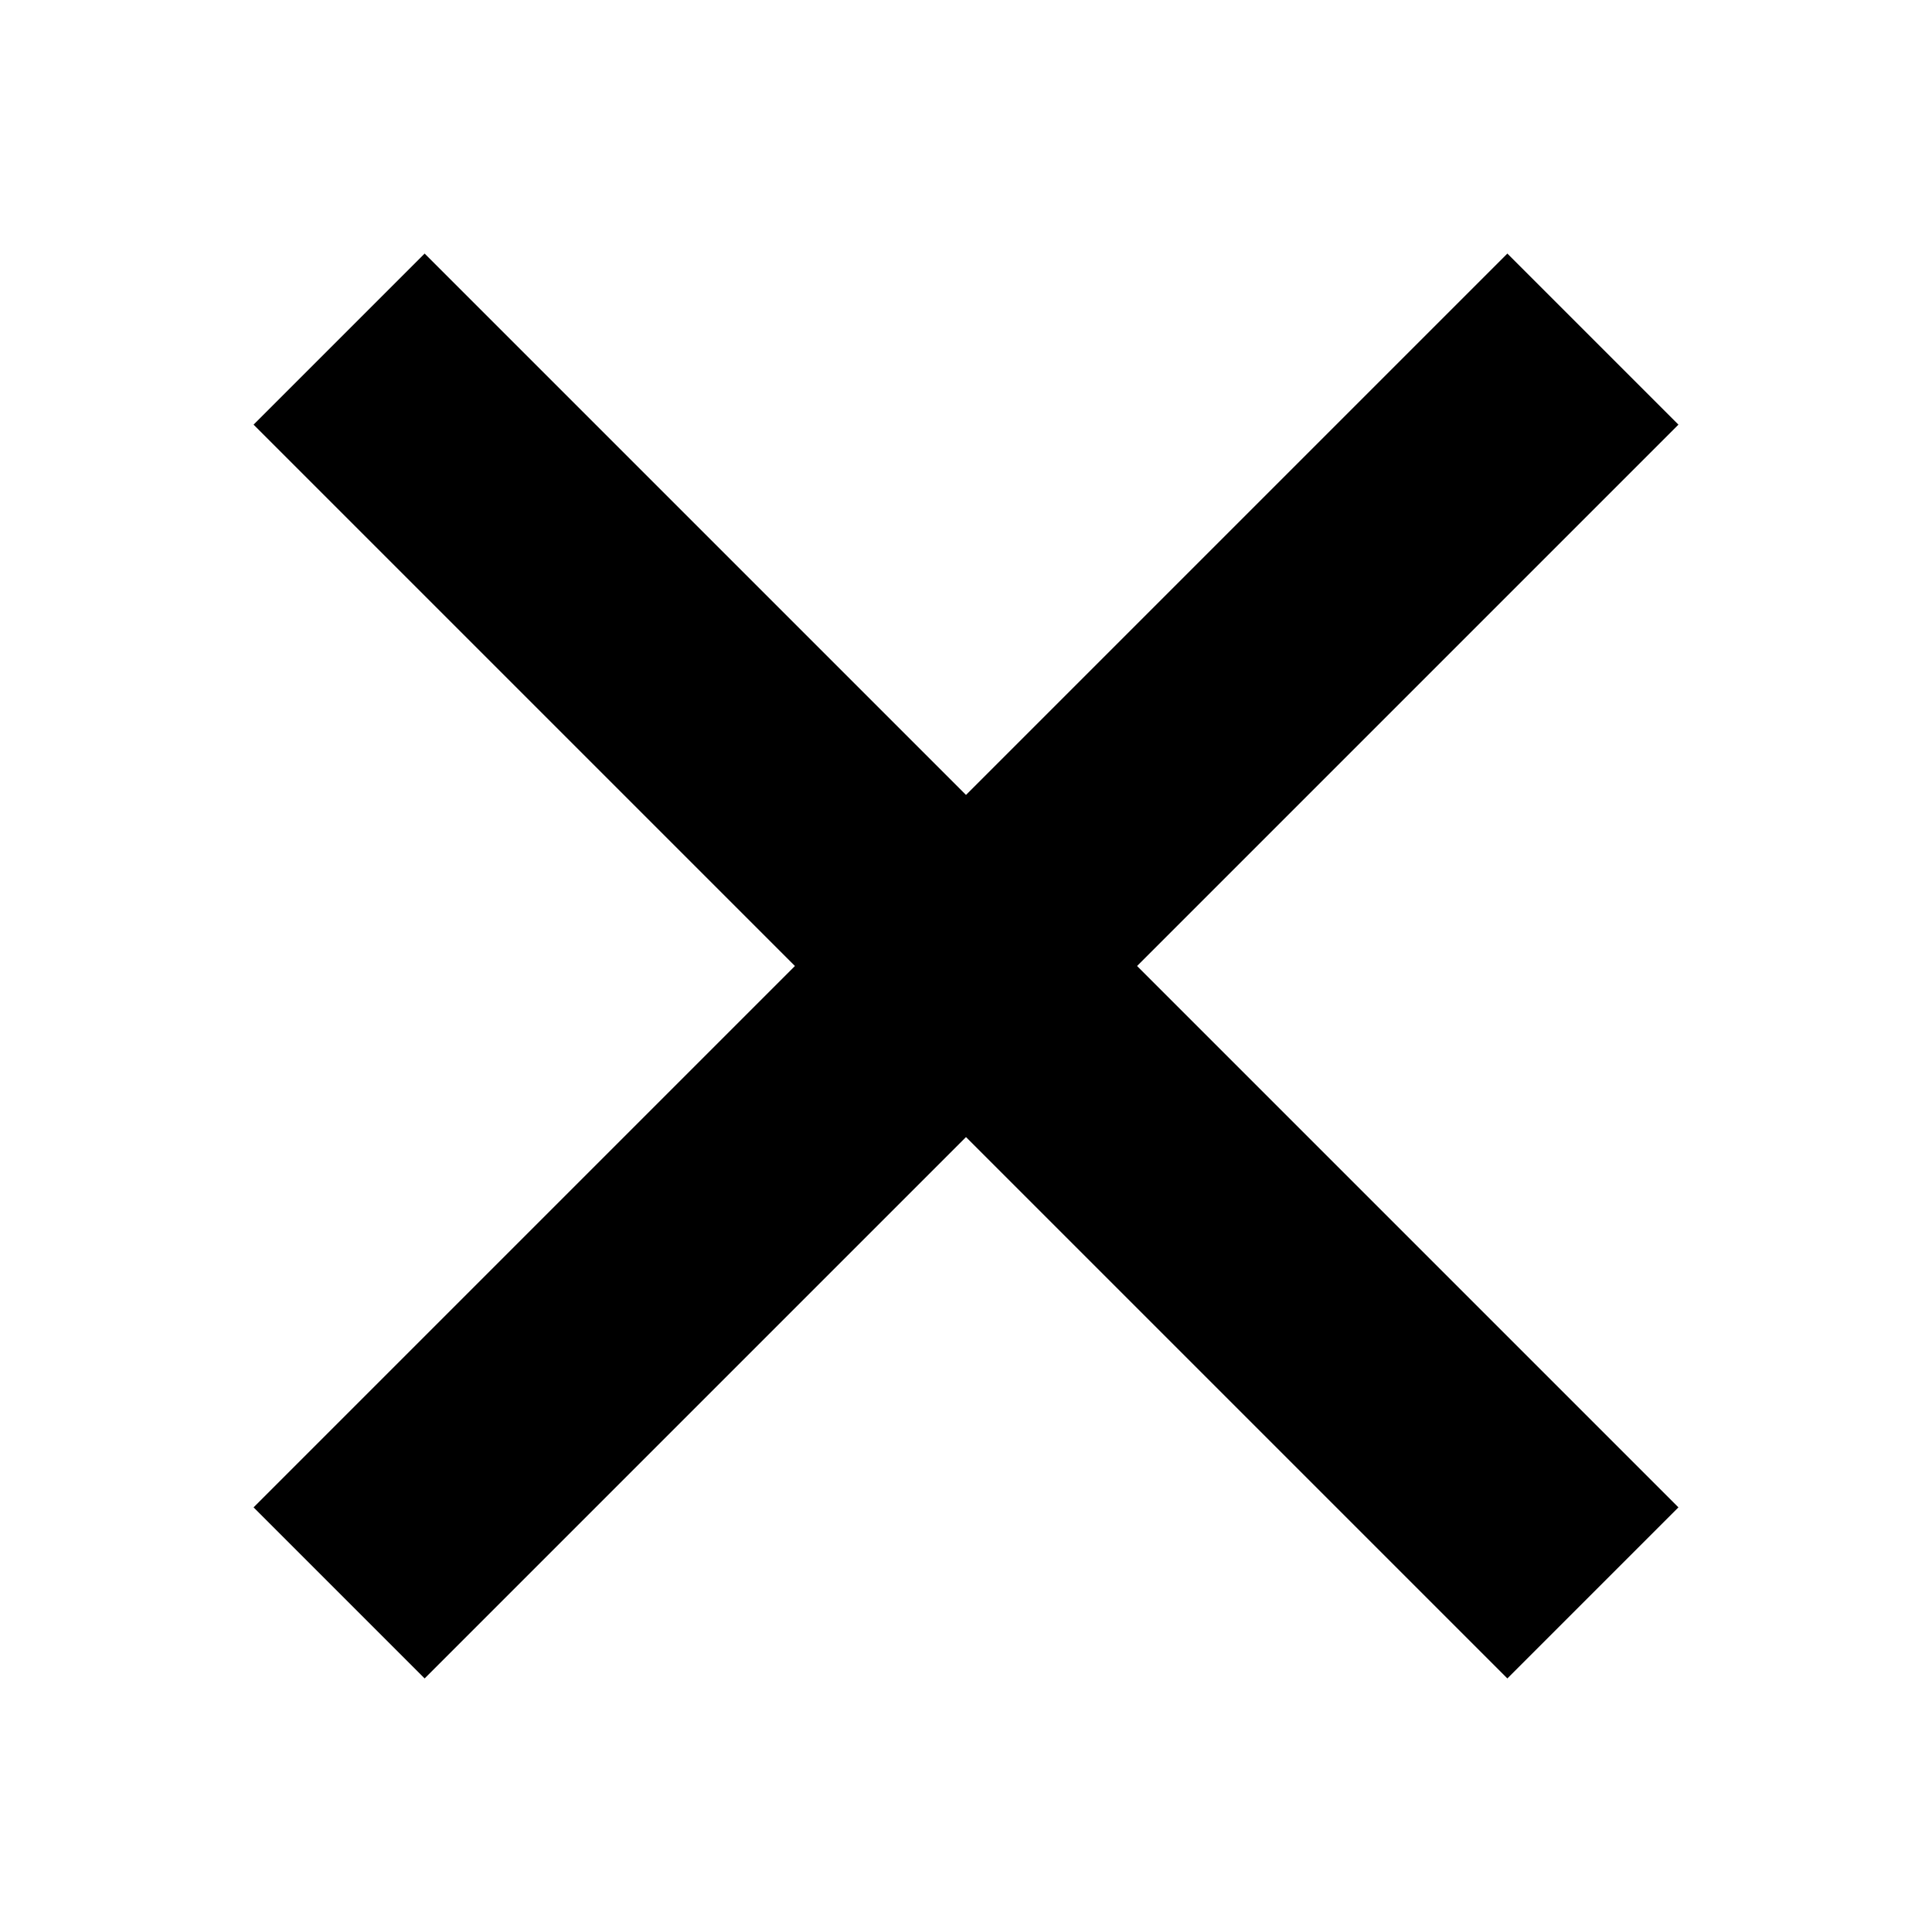
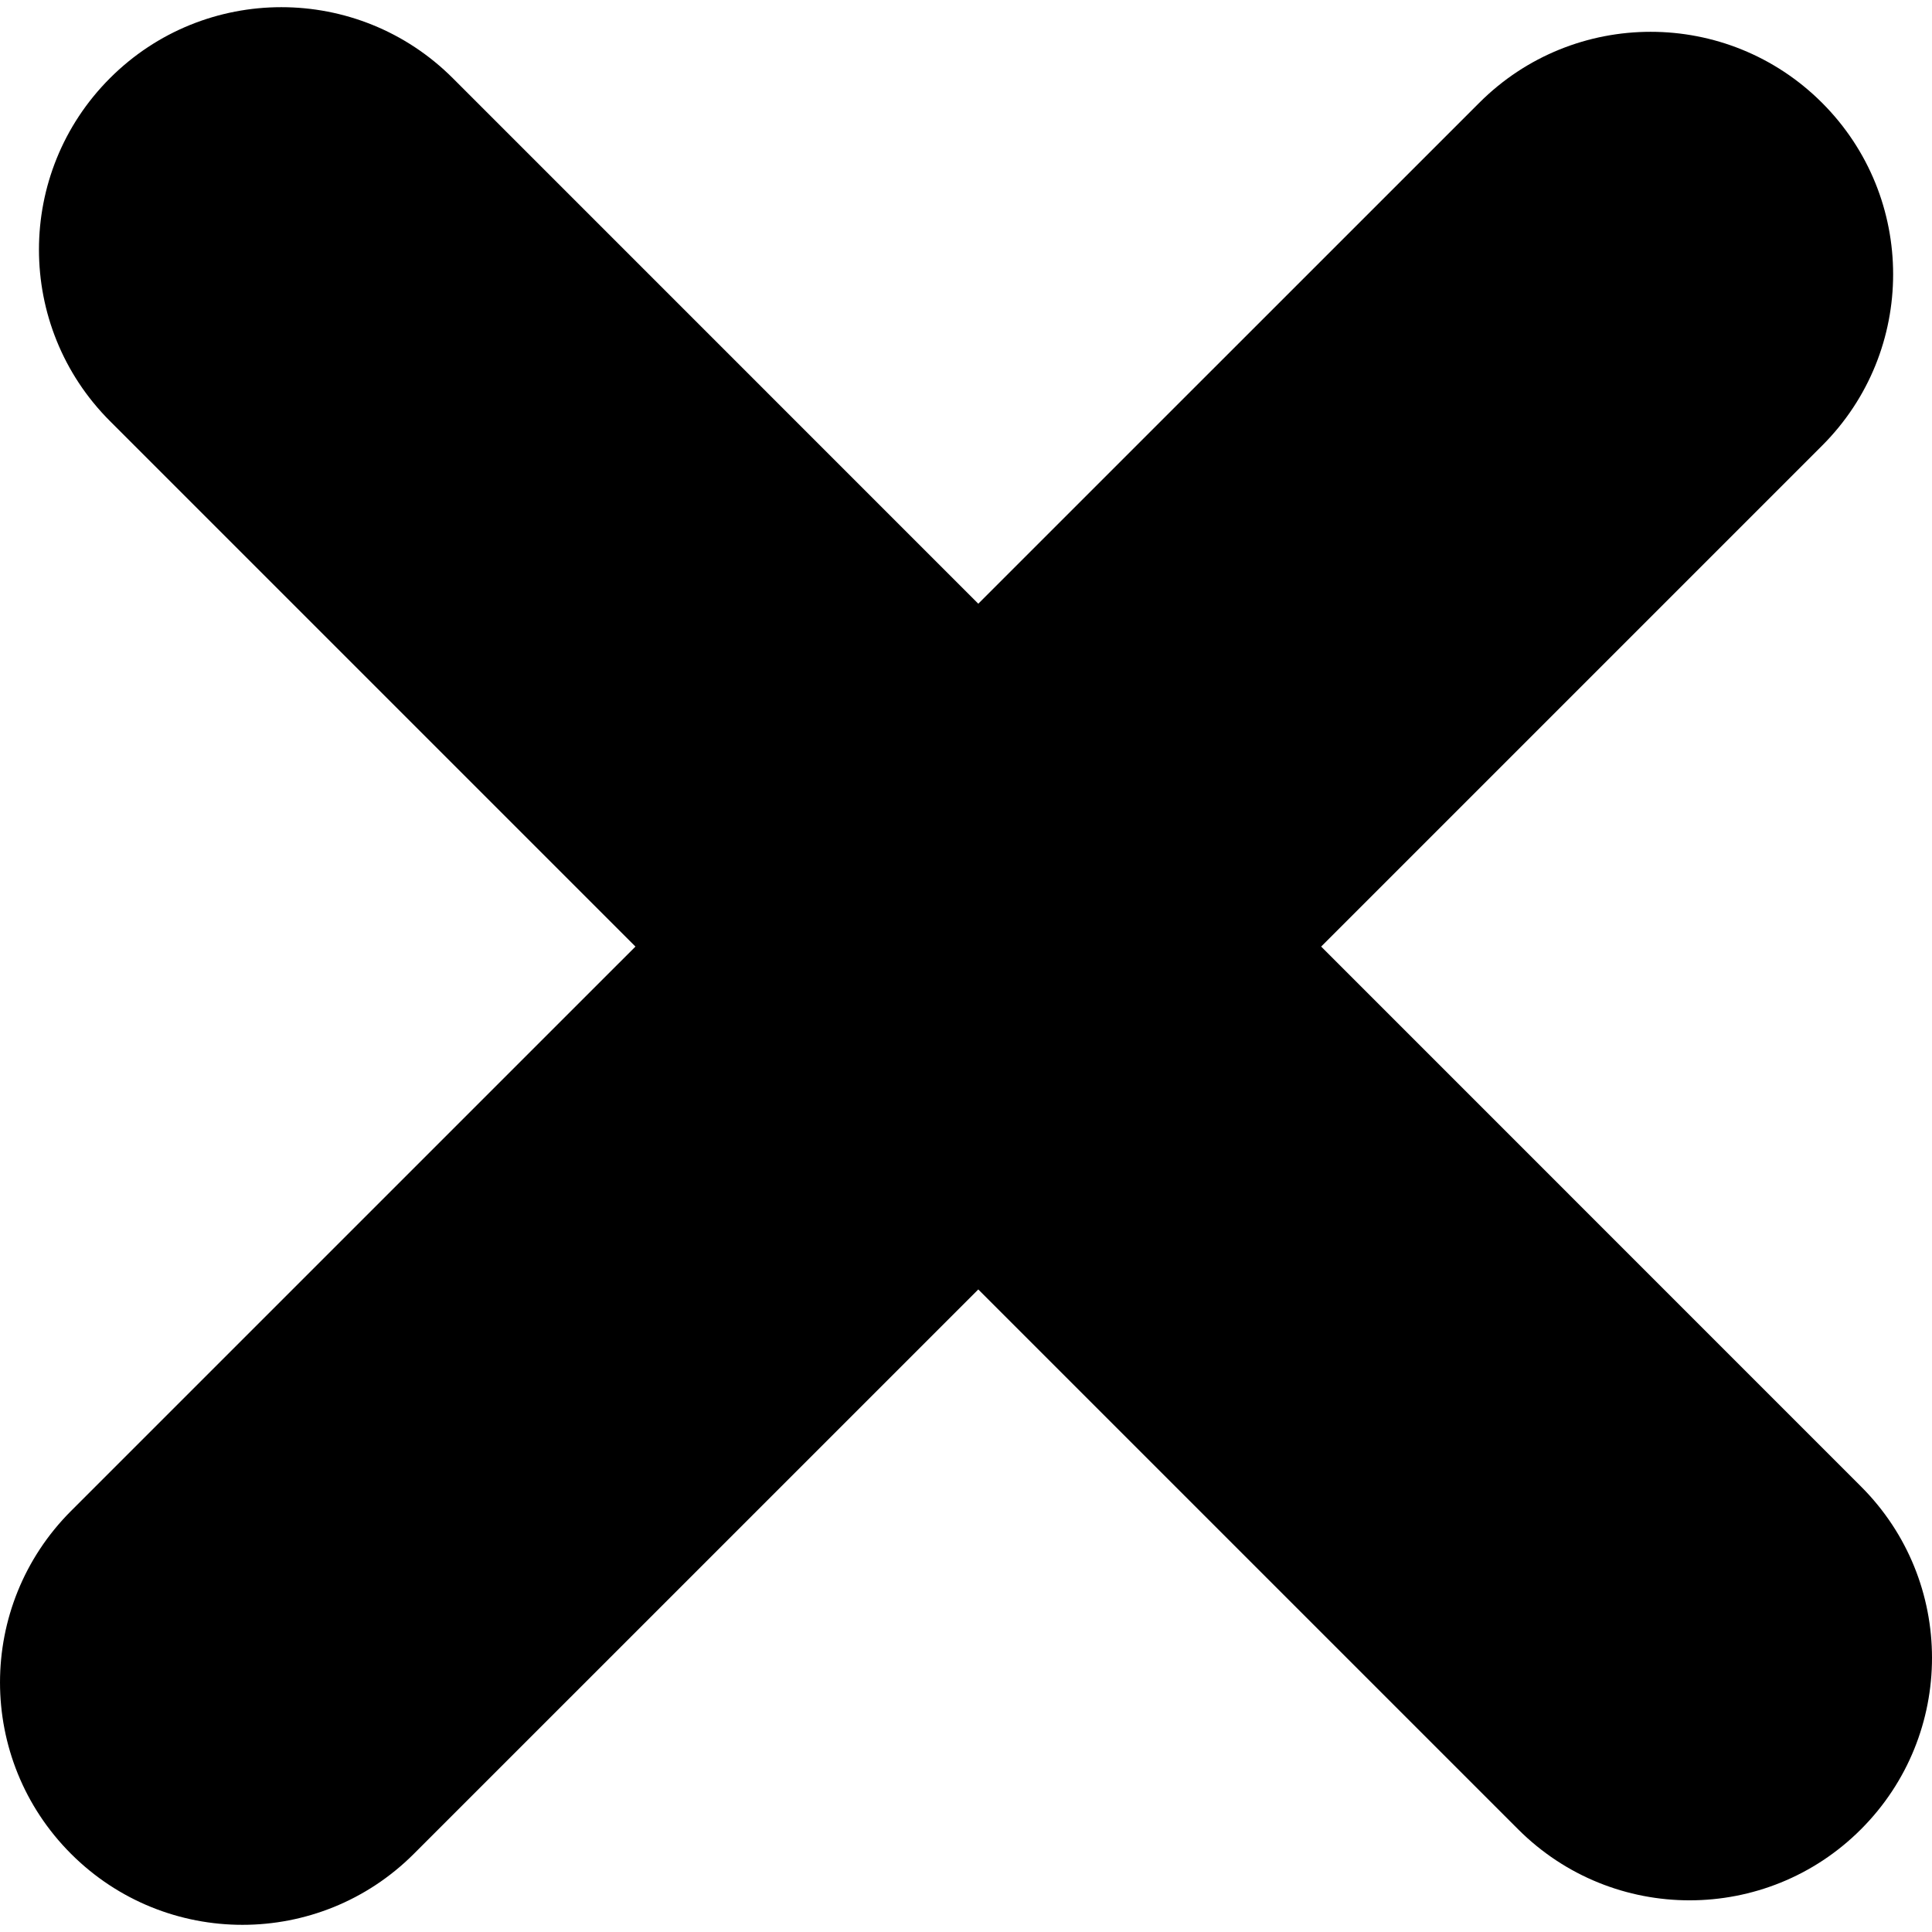
- <svg xmlns="http://www.w3.org/2000/svg" width="81" height="81" overflow="hidden">
-   <defs>
-     <clipPath id="clip0">
-       <rect x="706" y="637" width="81" height="81" />
-     </clipPath>
-   </defs>
-   <g clip-path="url(#clip0)" transform="translate(-706 -637)">
-     <path d="M776.369 654.803 769.197 647.631 746.5 670.328 723.803 647.631 716.631 654.803 739.328 677.5 716.631 700.197 723.803 707.369 746.5 684.672 769.197 707.369 776.369 700.197 753.672 677.5Z" />
+ <svg xmlns="http://www.w3.org/2000/svg" fill="#000000" height="800px" width="800px" version="1.1" id="Capa_1" viewBox="0 0 47.095 47.095" xml:space="preserve">
+   <g>
+     <path d="M45.363,36.234l-13.158-13.16l12.21-12.21c2.31-2.307,2.31-6.049,0-8.358c-2.308-2.308-6.05-2.307-8.356,0l-12.212,12.21   L11.038,1.906c-2.309-2.308-6.051-2.308-8.358,0c-2.307,2.309-2.307,6.049,0,8.358l12.81,12.81L1.732,36.831   c-2.309,2.31-2.309,6.05,0,8.359c2.308,2.307,6.049,2.307,8.356,0l13.759-13.758l13.16,13.16c2.308,2.308,6.049,2.308,8.356,0   C47.673,42.282,47.672,38.54,45.363,36.234z" />
  </g>
</svg>
